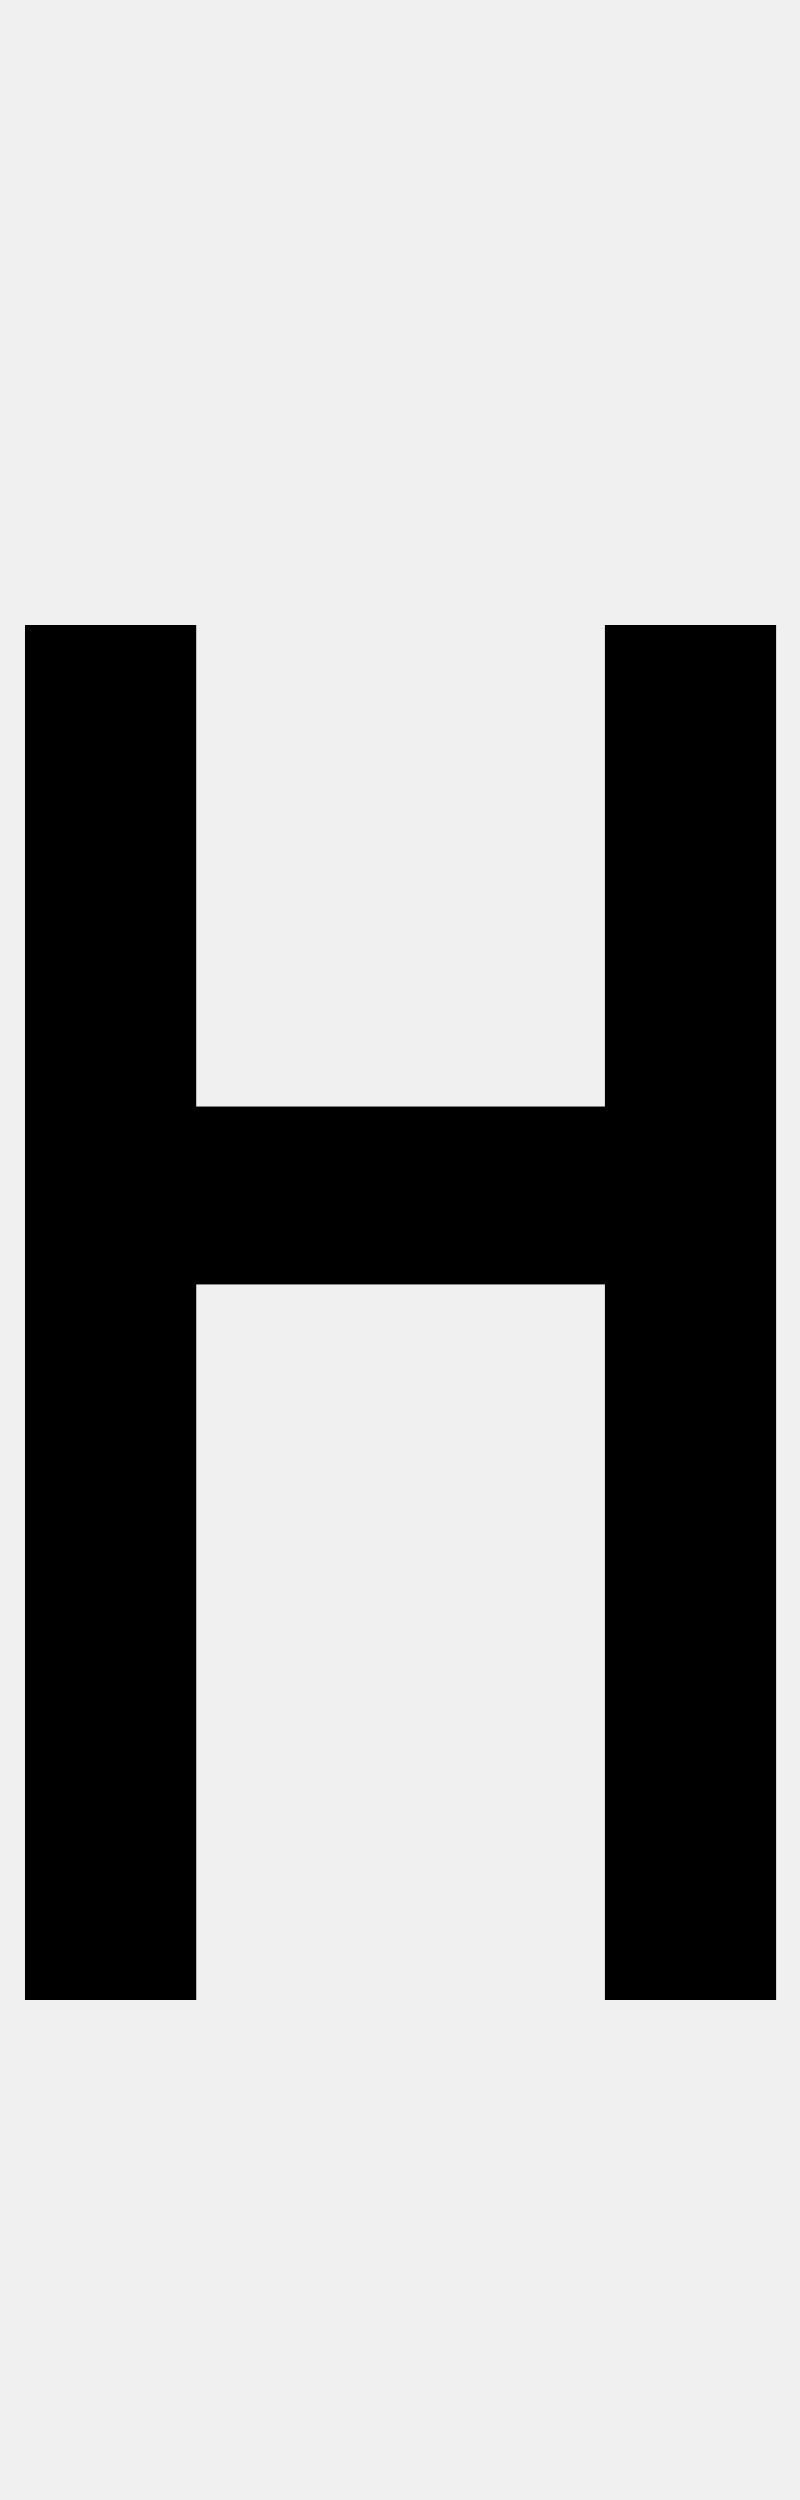
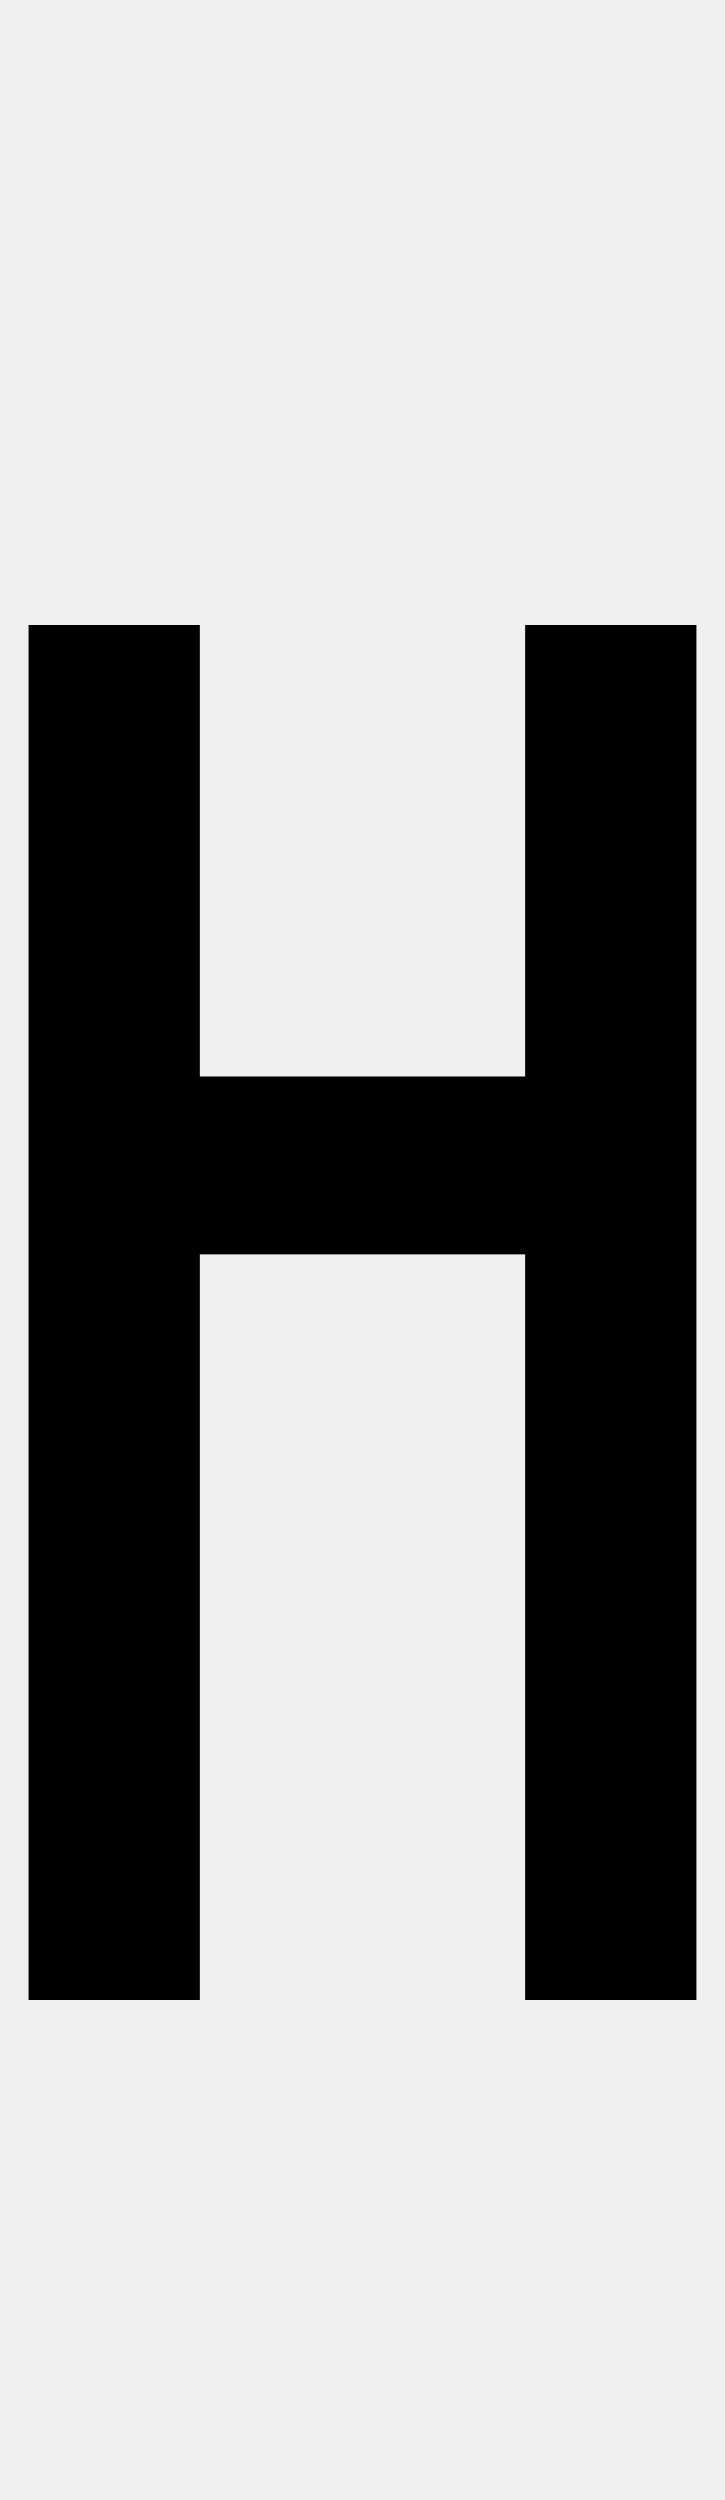
- <svg xmlns="http://www.w3.org/2000/svg" version="1.1" width="32" height="100" id="svg4460">
+ <svg xmlns="http://www.w3.org/2000/svg" version="1.1" width="29" height="100" id="svg4460">
  <defs id="defs4462" />
  <g aria-label="C" id="text3215" style="font-size:32px;line-height:1.25" transform="translate(-37.75,-4)">
    <g aria-label="A" id="text5282" transform="matrix(1.629091,0,0,2.829203,-41.00273,-68.77696)">
-       <path d="M 53.16,43.883 V 54 H 48.955 V 34.56 h 4.204 v 6.808 H 63.194 V 34.56 h 4.204 V 54 H 63.194 V 43.883 Z" style="font-weight:bold;font-size:12.7px;line-height:1;font-family:'Caviar Dreams';-inkscape-font-specification:'Caviar Dreams Bold';text-align:center;text-anchor:middle;fill:#000000;stroke:#ffffff;stroke-width:0;stroke-linecap:round" id="path466-4" />
+       <path d="M 53.248,43.458 V 54 h -4.205 V 34.56 h 4.205 v 6.383 h 7.988 v -6.383 h 4.205 V 54 H 61.236 V 43.458 Z" style="font-weight:bold;font-size:12.7px;line-height:1;font-family:'Caviar Dreams';-inkscape-font-specification:'Caviar Dreams Bold';text-align:center;text-anchor:middle;fill:#000000;stroke:#ffffff;stroke-width:0;stroke-linecap:round" id="path466" />
    </g>
  </g>
</svg>
